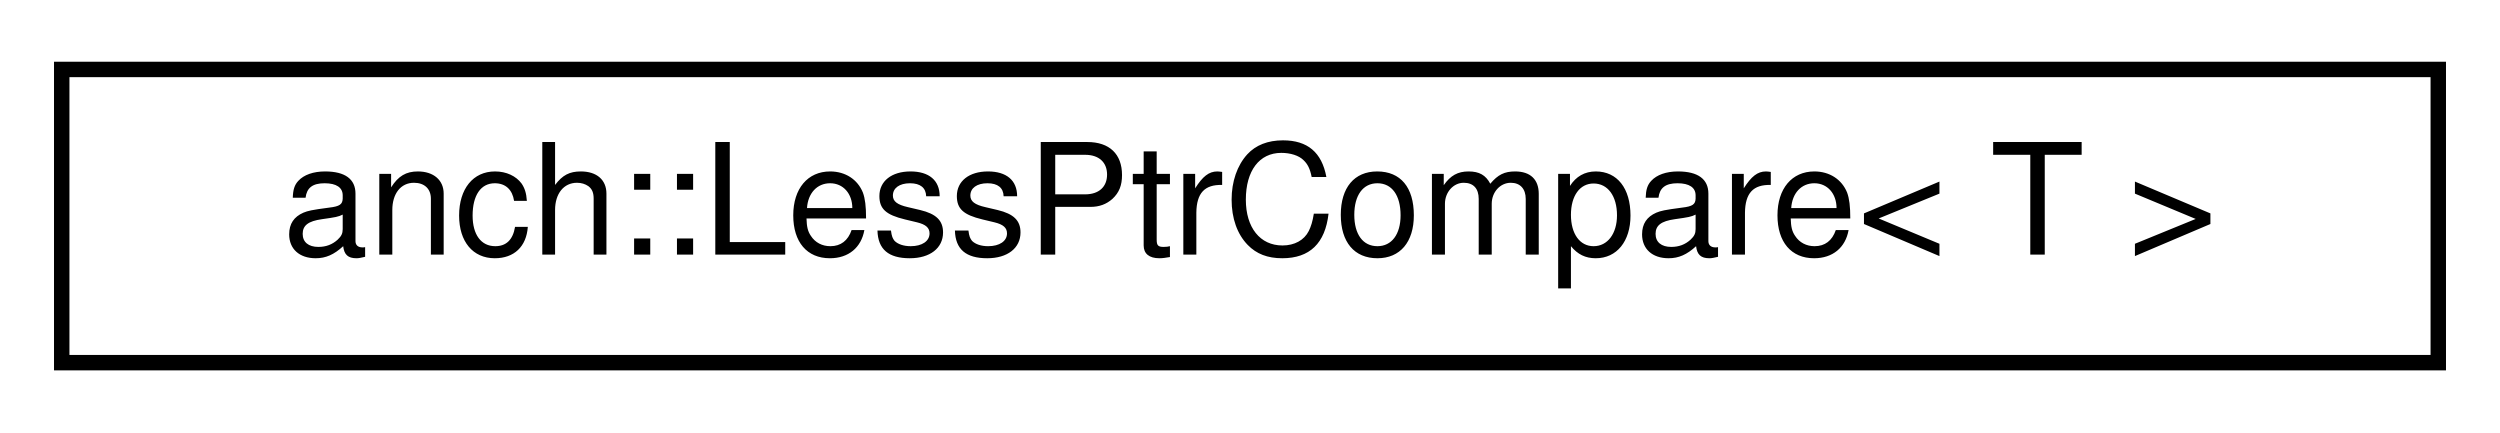
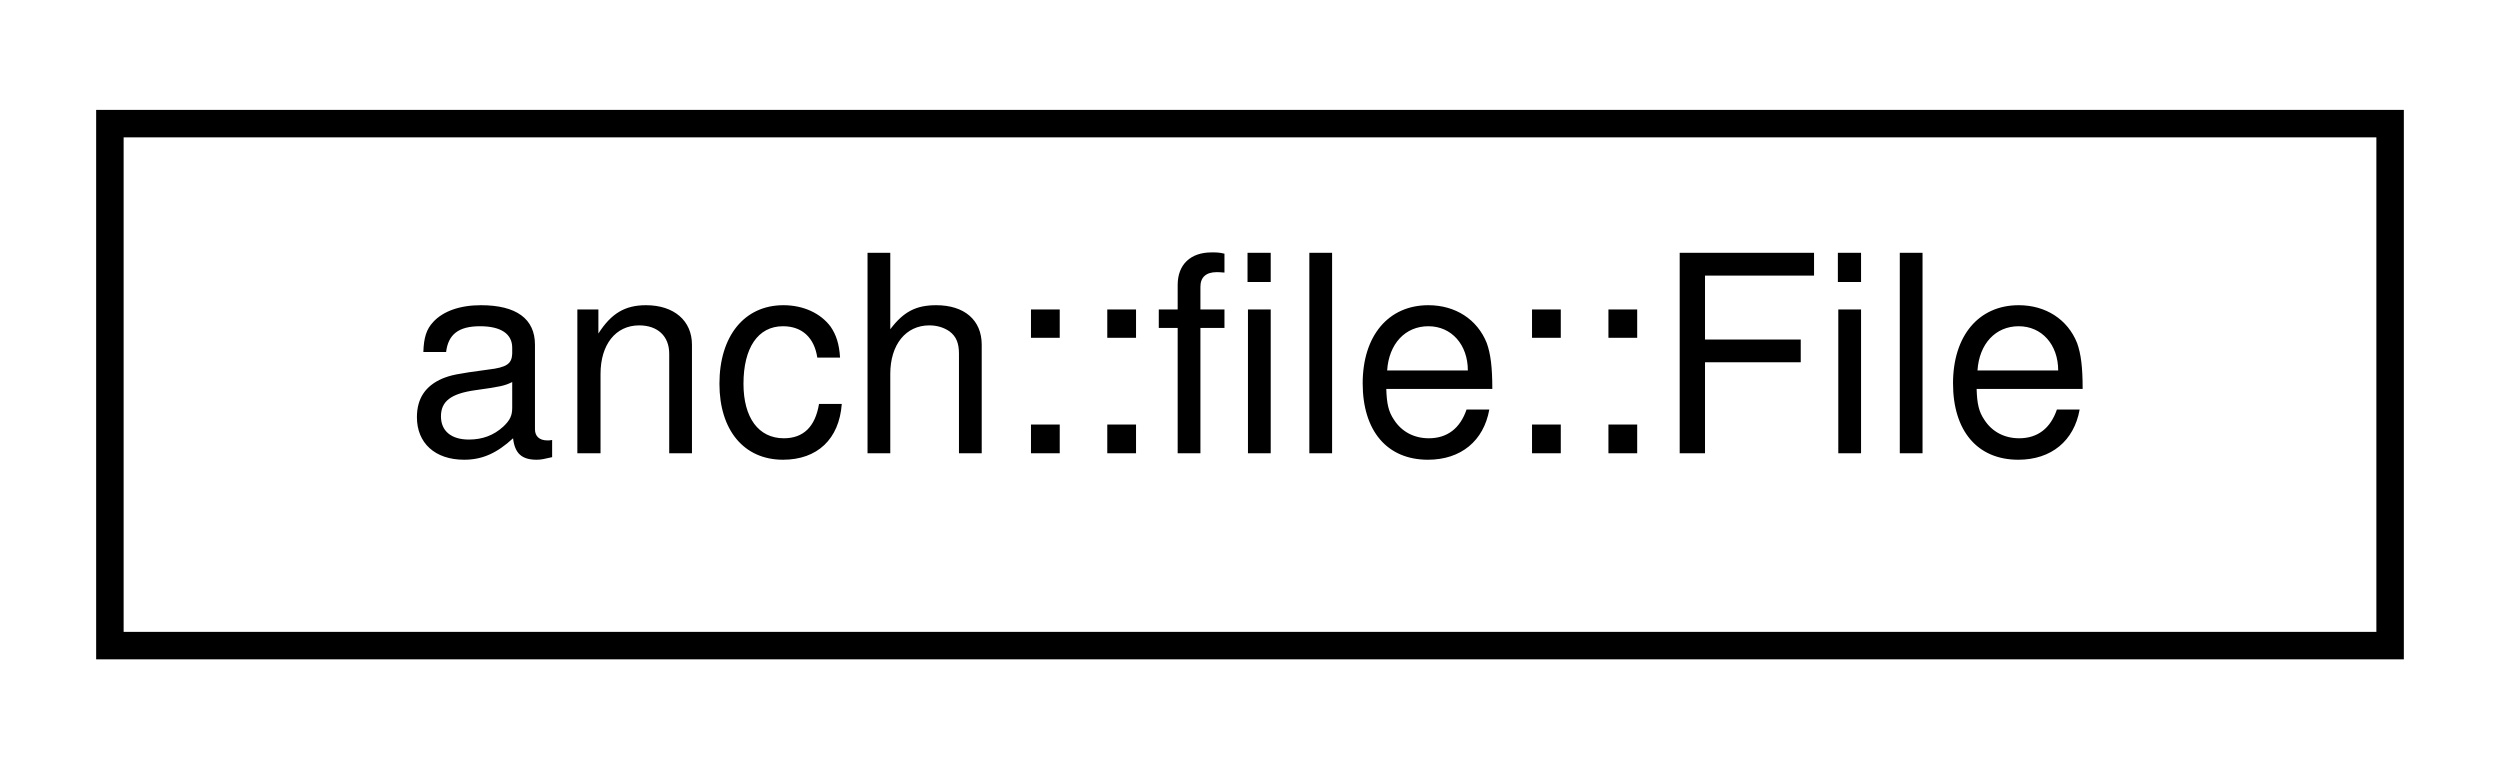
- <svg xmlns="http://www.w3.org/2000/svg" xmlns:xlink="http://www.w3.org/1999/xlink" width="162pt" height="28pt" viewBox="0.00 0.00 162.00 28.00">
+ <svg xmlns="http://www.w3.org/2000/svg" xmlns:xlink="http://www.w3.org/1999/xlink" width="91pt" height="28pt" viewBox="0.00 0.00 91.00 28.00">
  <g id="graph0" class="graph" transform="scale(1 1) rotate(0) translate(4 24)">
    <g id="node1" class="node">
      <g id="a_node1">
-         <a xlink:href="structanch_1_1_less_ptr_compare.html" target="_top" xlink:title="Less comparator based on object address. ">
-           <polygon fill="none" stroke="#000000" points="0,-.5 0,-19.5 154,-19.5 154,-.5 0,-.5" />
-           <text text-anchor="middle" x="77" y="-7.5" font-family="Helvetica,sans-Serif" font-size="10.00" fill="#000000">anch::LessPtrCompare&lt; T &gt;</text>
+         <a xlink:href="classanch_1_1file_1_1_file.html" target="_top" xlink:title="anch::file::File">
+           <polygon fill="none" stroke="#000000" points="0,-.5 0,-19.5 83,-19.5 83,-.5 0,-.5" />
+           <text text-anchor="middle" x="41.5" y="-7.5" font-family="Helvetica,sans-Serif" font-size="10.00" fill="#000000">anch::file::File</text>
        </a>
      </g>
    </g>
  </g>
</svg>
